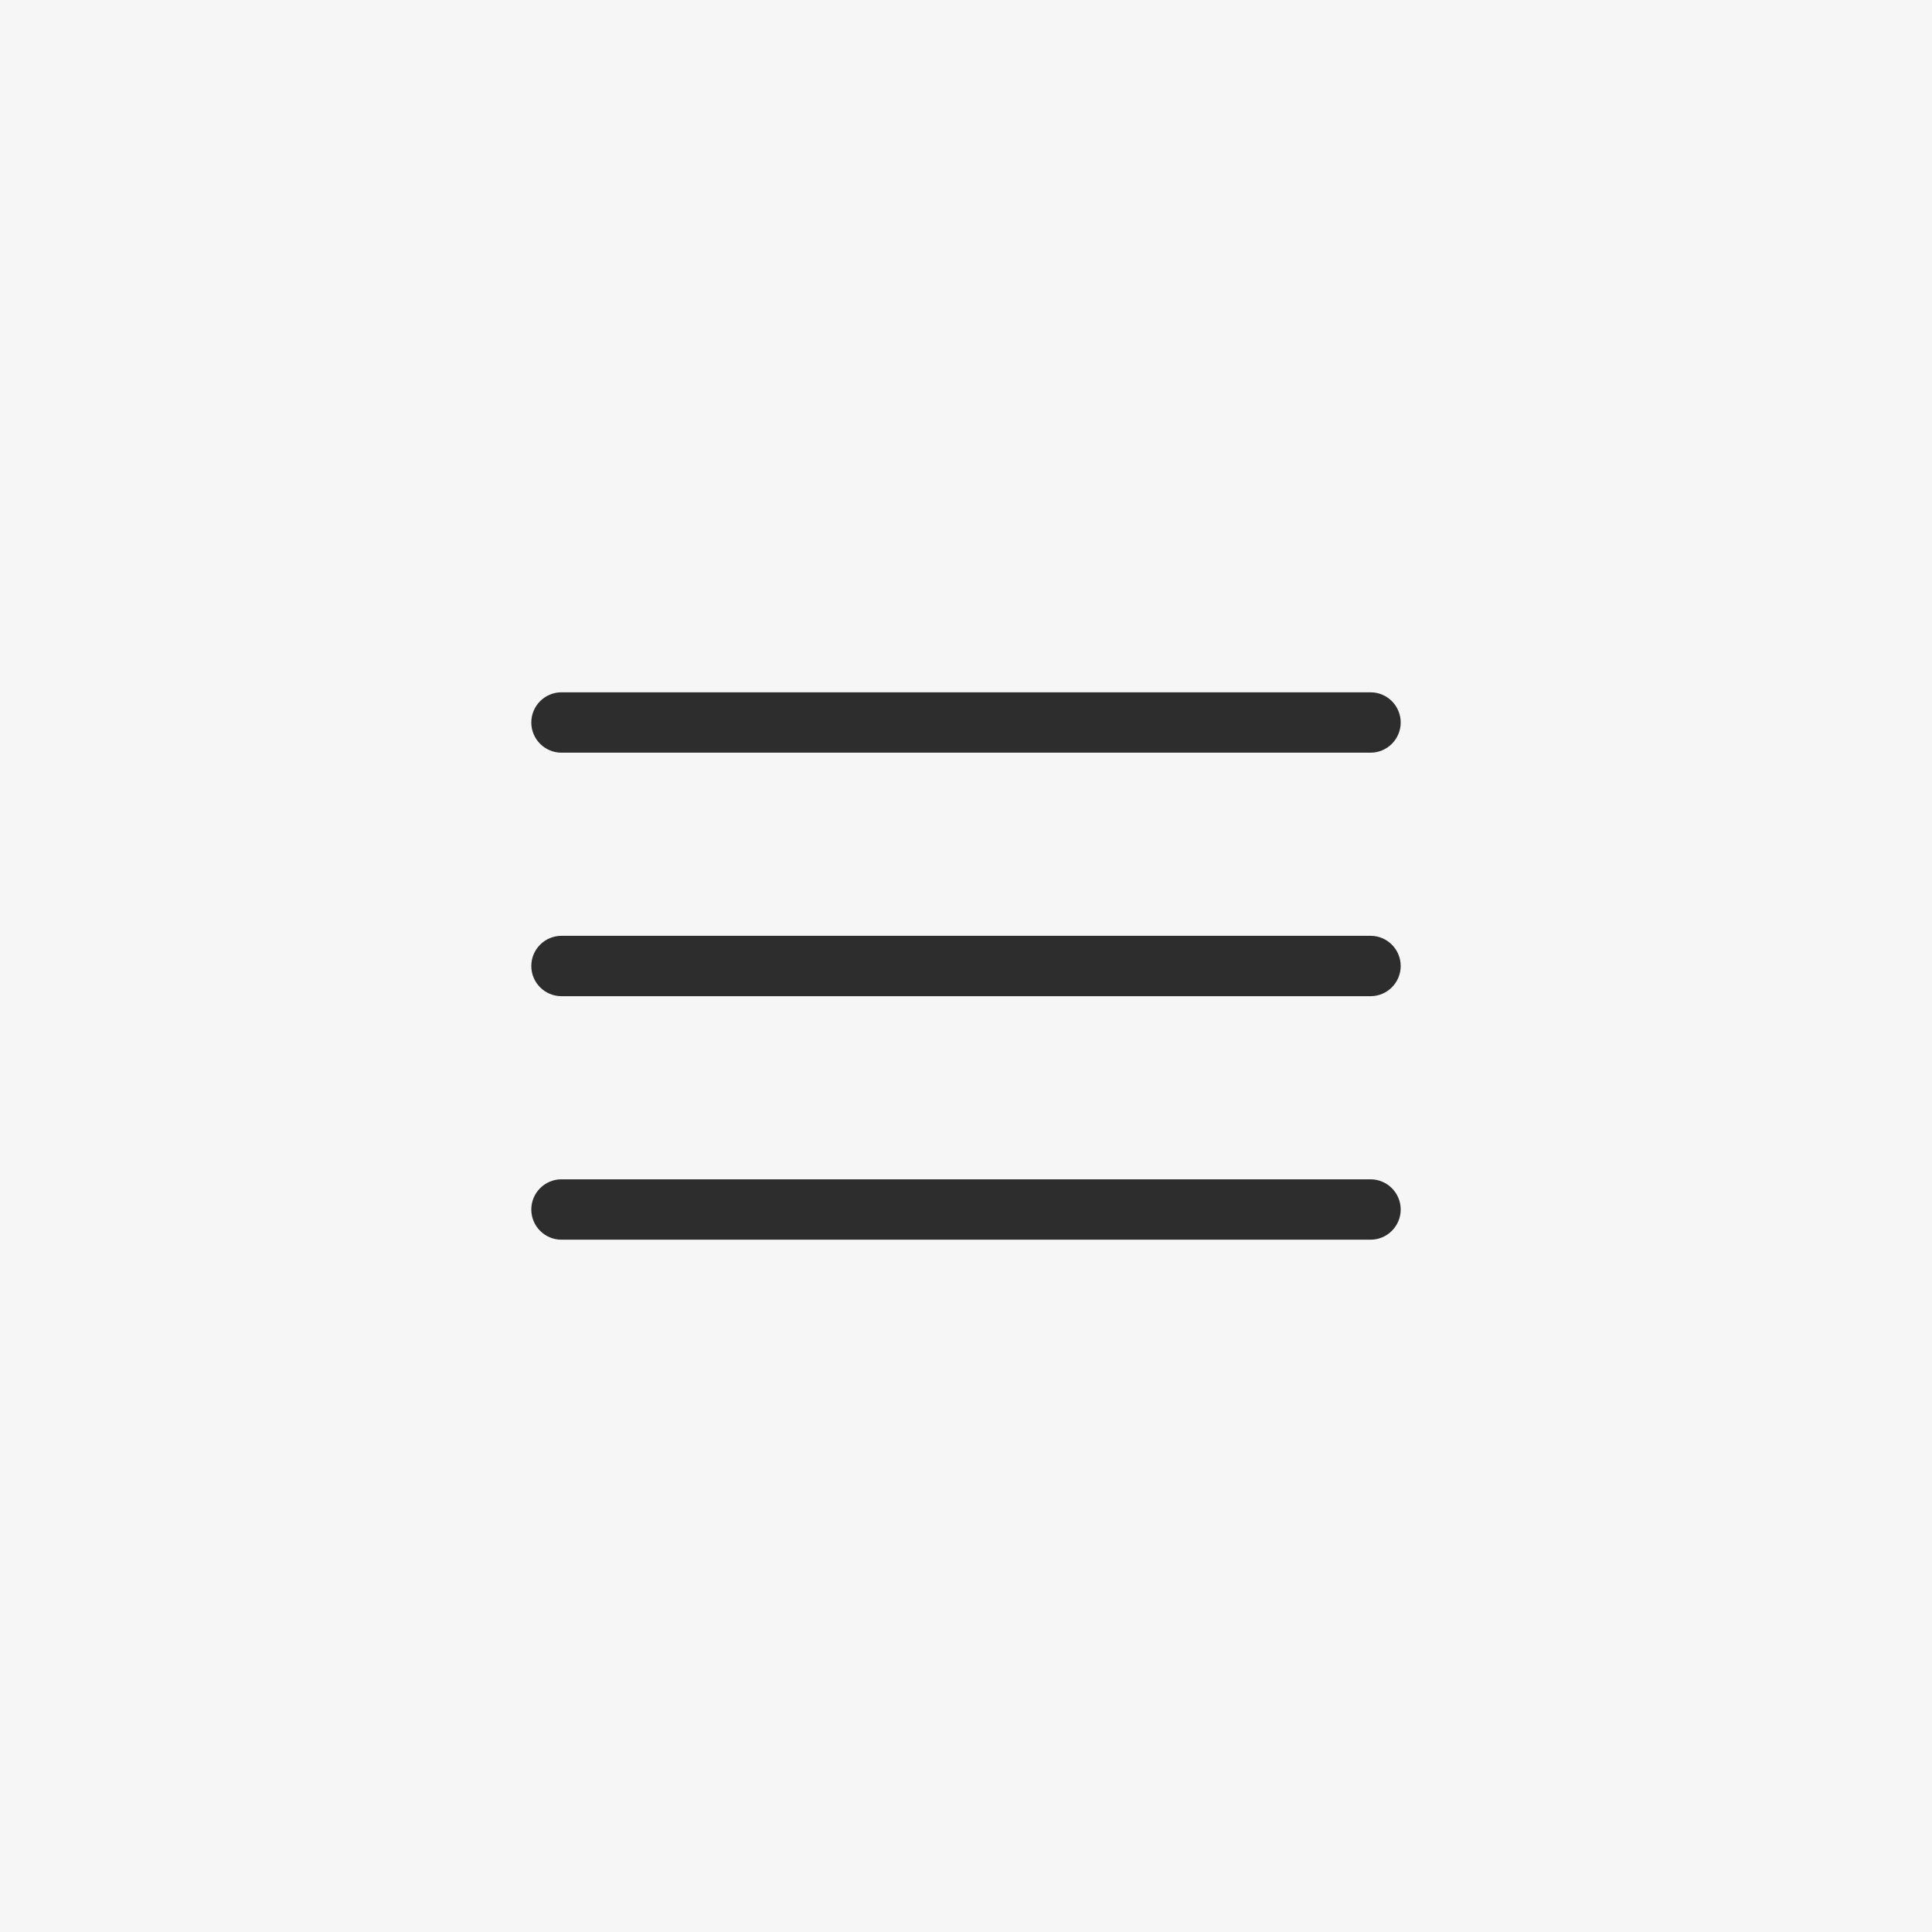
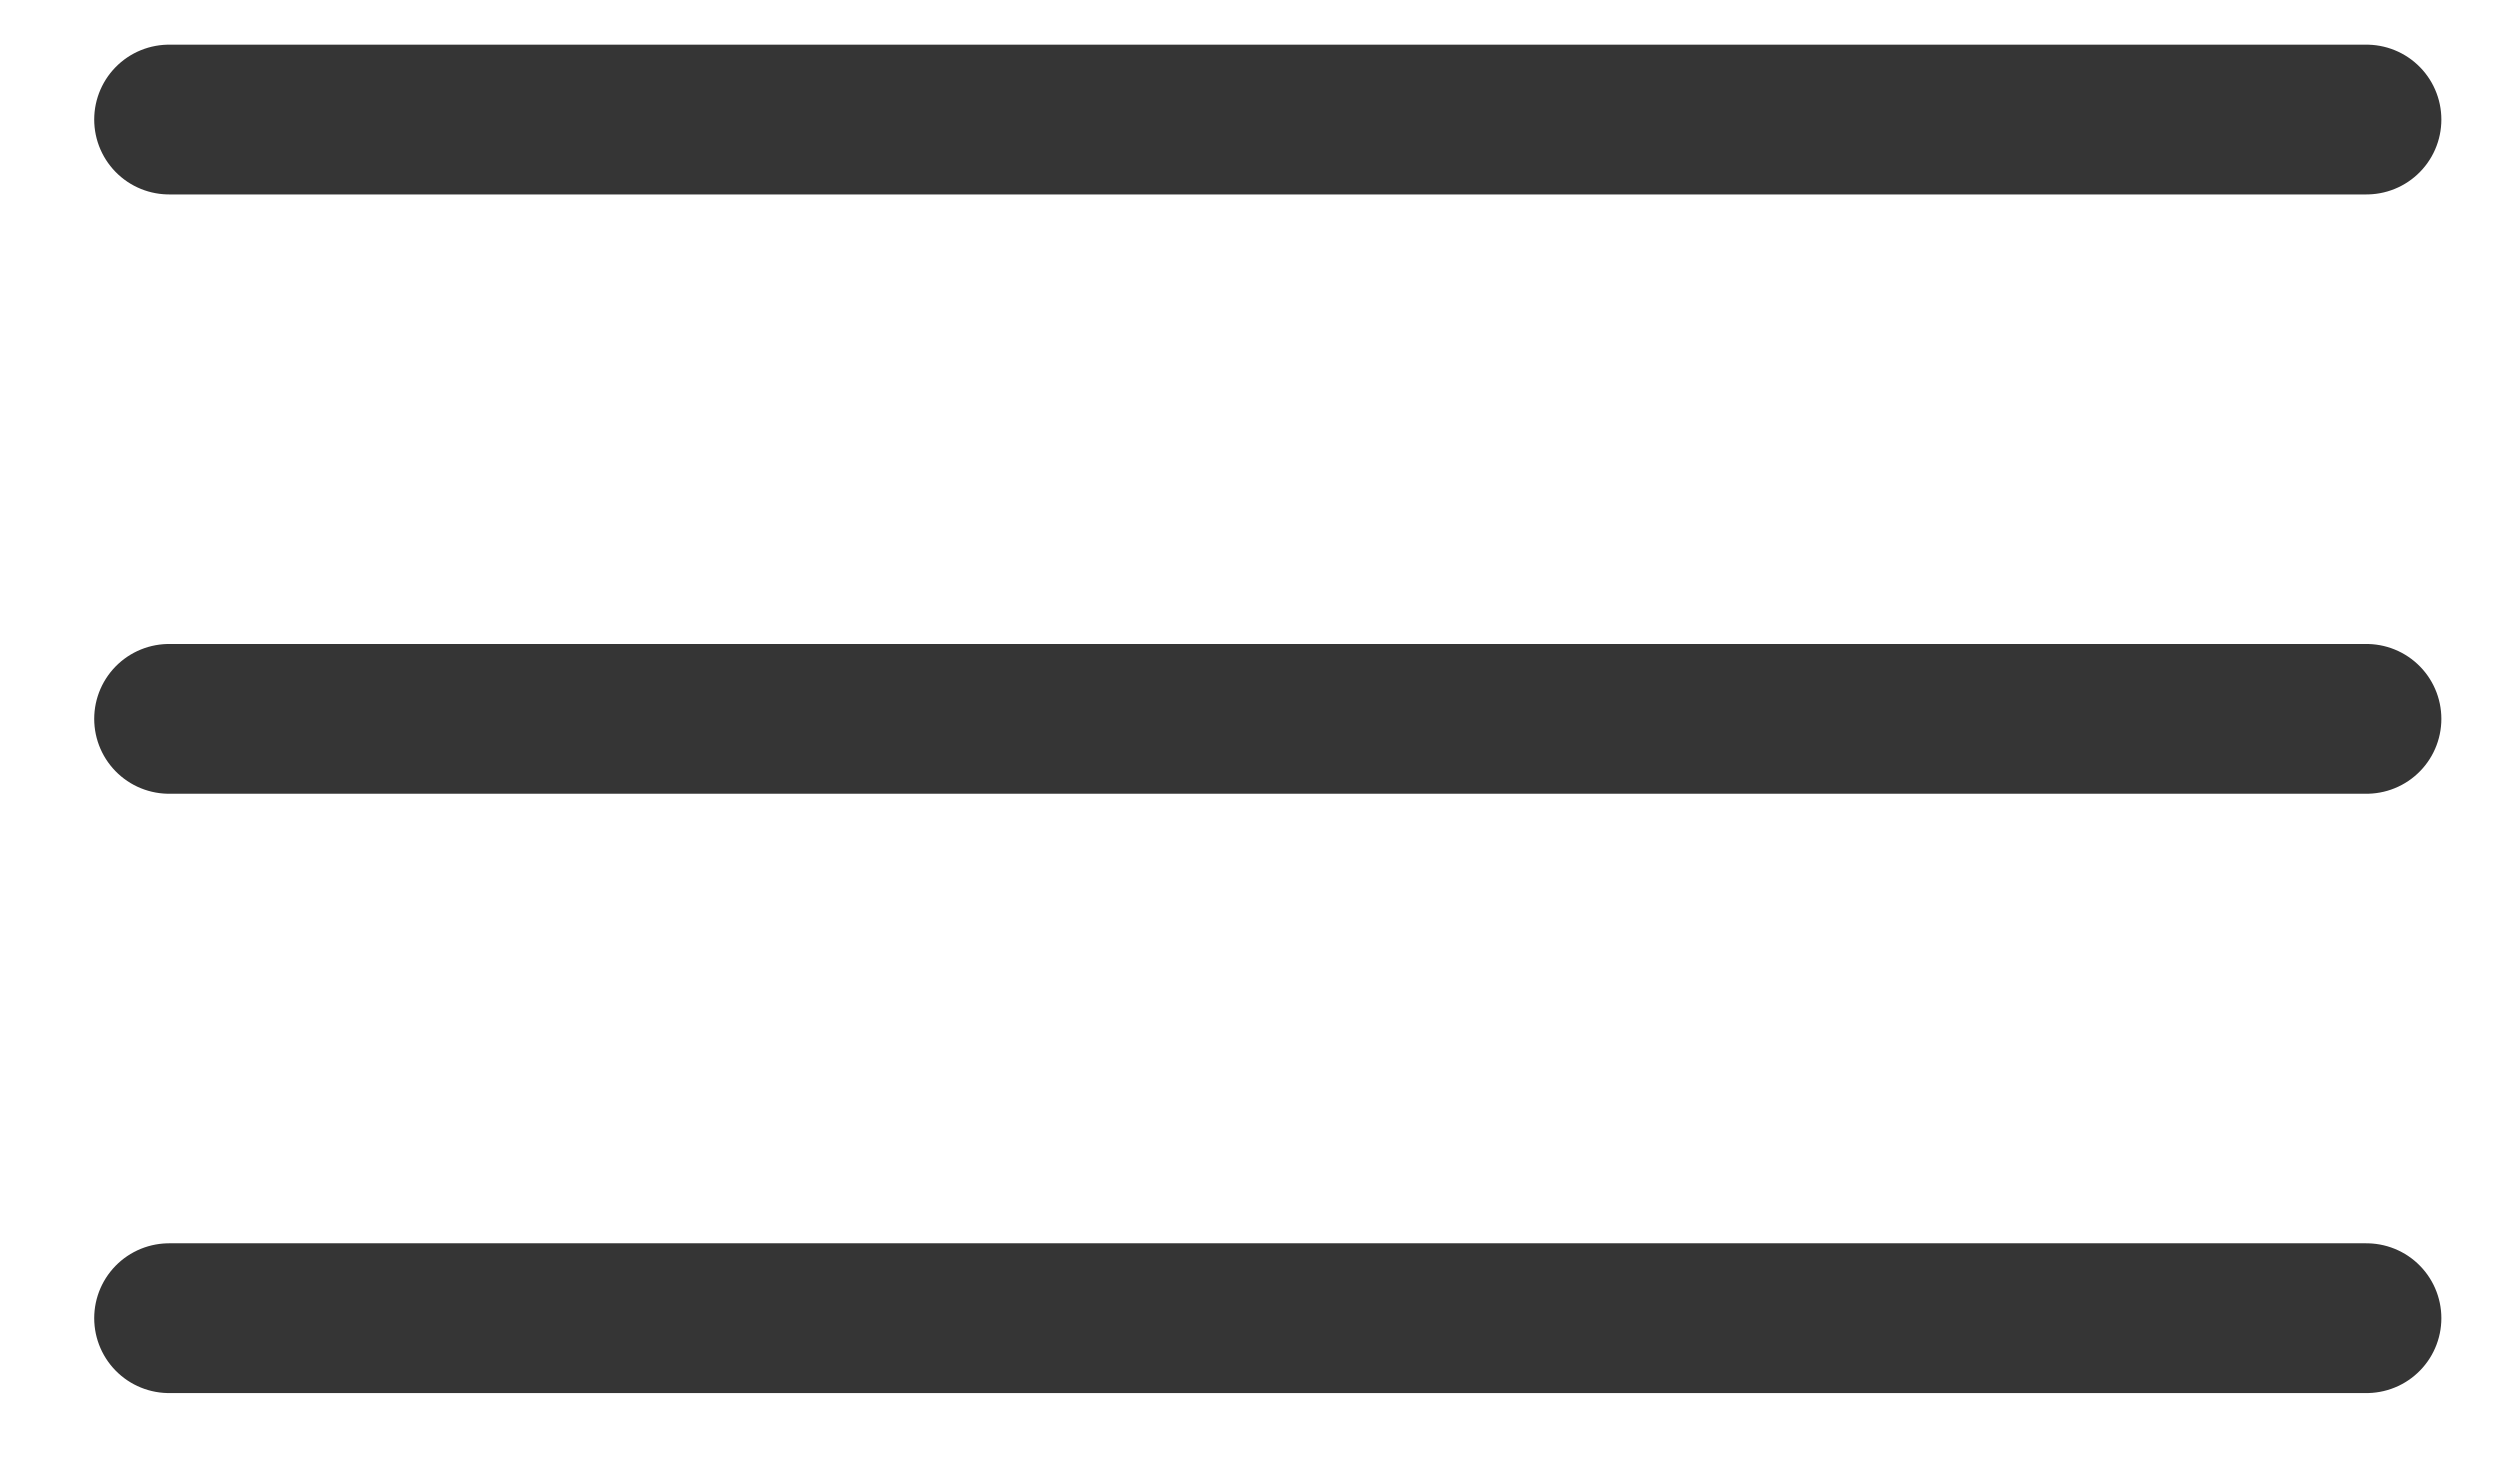
- <svg xmlns="http://www.w3.org/2000/svg" version="1.1" id="svg2" width="2666.667" height="2666.667" viewBox="0 0 2666.667 2666.667">
-   <defs id="defs6" />
-   <g id="g8" transform="matrix(1.333333,0,0,-1.333333,0,2666.667)">
-     <g id="g10" transform="scale(0.1)">
-       <path d="M 20000,0 H 0 V 20000 H 20000 V 0" style="fill:#f5f6f5;fill-opacity:1;fill-rule:nonzero;stroke:none" id="path12" />
-       <path d="m 14187.5,12208.3 h -8375 c -172.59,0 -312.5,140 -312.5,312.5 0,172.6 139.91,312.5 312.5,312.5 h 8375 c 172.6,0 312.5,-139.9 312.5,-312.5 0,-172.5 -139.9,-312.5 -312.5,-312.5" style="fill:#2e2d2d;fill-opacity:1;fill-rule:nonzero;stroke:none" id="path14" />
-       <path d="m 14187.5,9687.5 h -8375 c -172.59,0 -312.5,139.9 -312.5,312.5 0,172.6 139.91,312.5 312.5,312.5 h 8375 c 172.6,0 312.5,-139.9 312.5,-312.5 0,-172.6 -139.9,-312.5 -312.5,-312.5" style="fill:#2e2d2d;fill-opacity:1;fill-rule:nonzero;stroke:none" id="path16" />
-       <path d="m 14187.5,7166.7 h -8375 c -172.59,0 -312.5,139.9 -312.5,312.5 0,172.6 139.91,312.5 312.5,312.5 h 8375 c 172.6,0 312.5,-139.9 312.5,-312.5 0,-172.6 -139.9,-312.5 -312.5,-312.5" style="fill:#2e2d2d;fill-opacity:1;fill-rule:nonzero;stroke:none" id="path18" />
-     </g>
-   </g>
+ <svg xmlns="http://www.w3.org/2000/svg" width="22" height="13" viewBox="0 0 22 13" fill="none">
+   <path d="M1.488 1.052L20.825 1.052M1.488 6.326L20.825 6.326M1.488 11.6L20.825 11.6" stroke="#353535" stroke-width="1.318" stroke-linecap="round" />
</svg>
